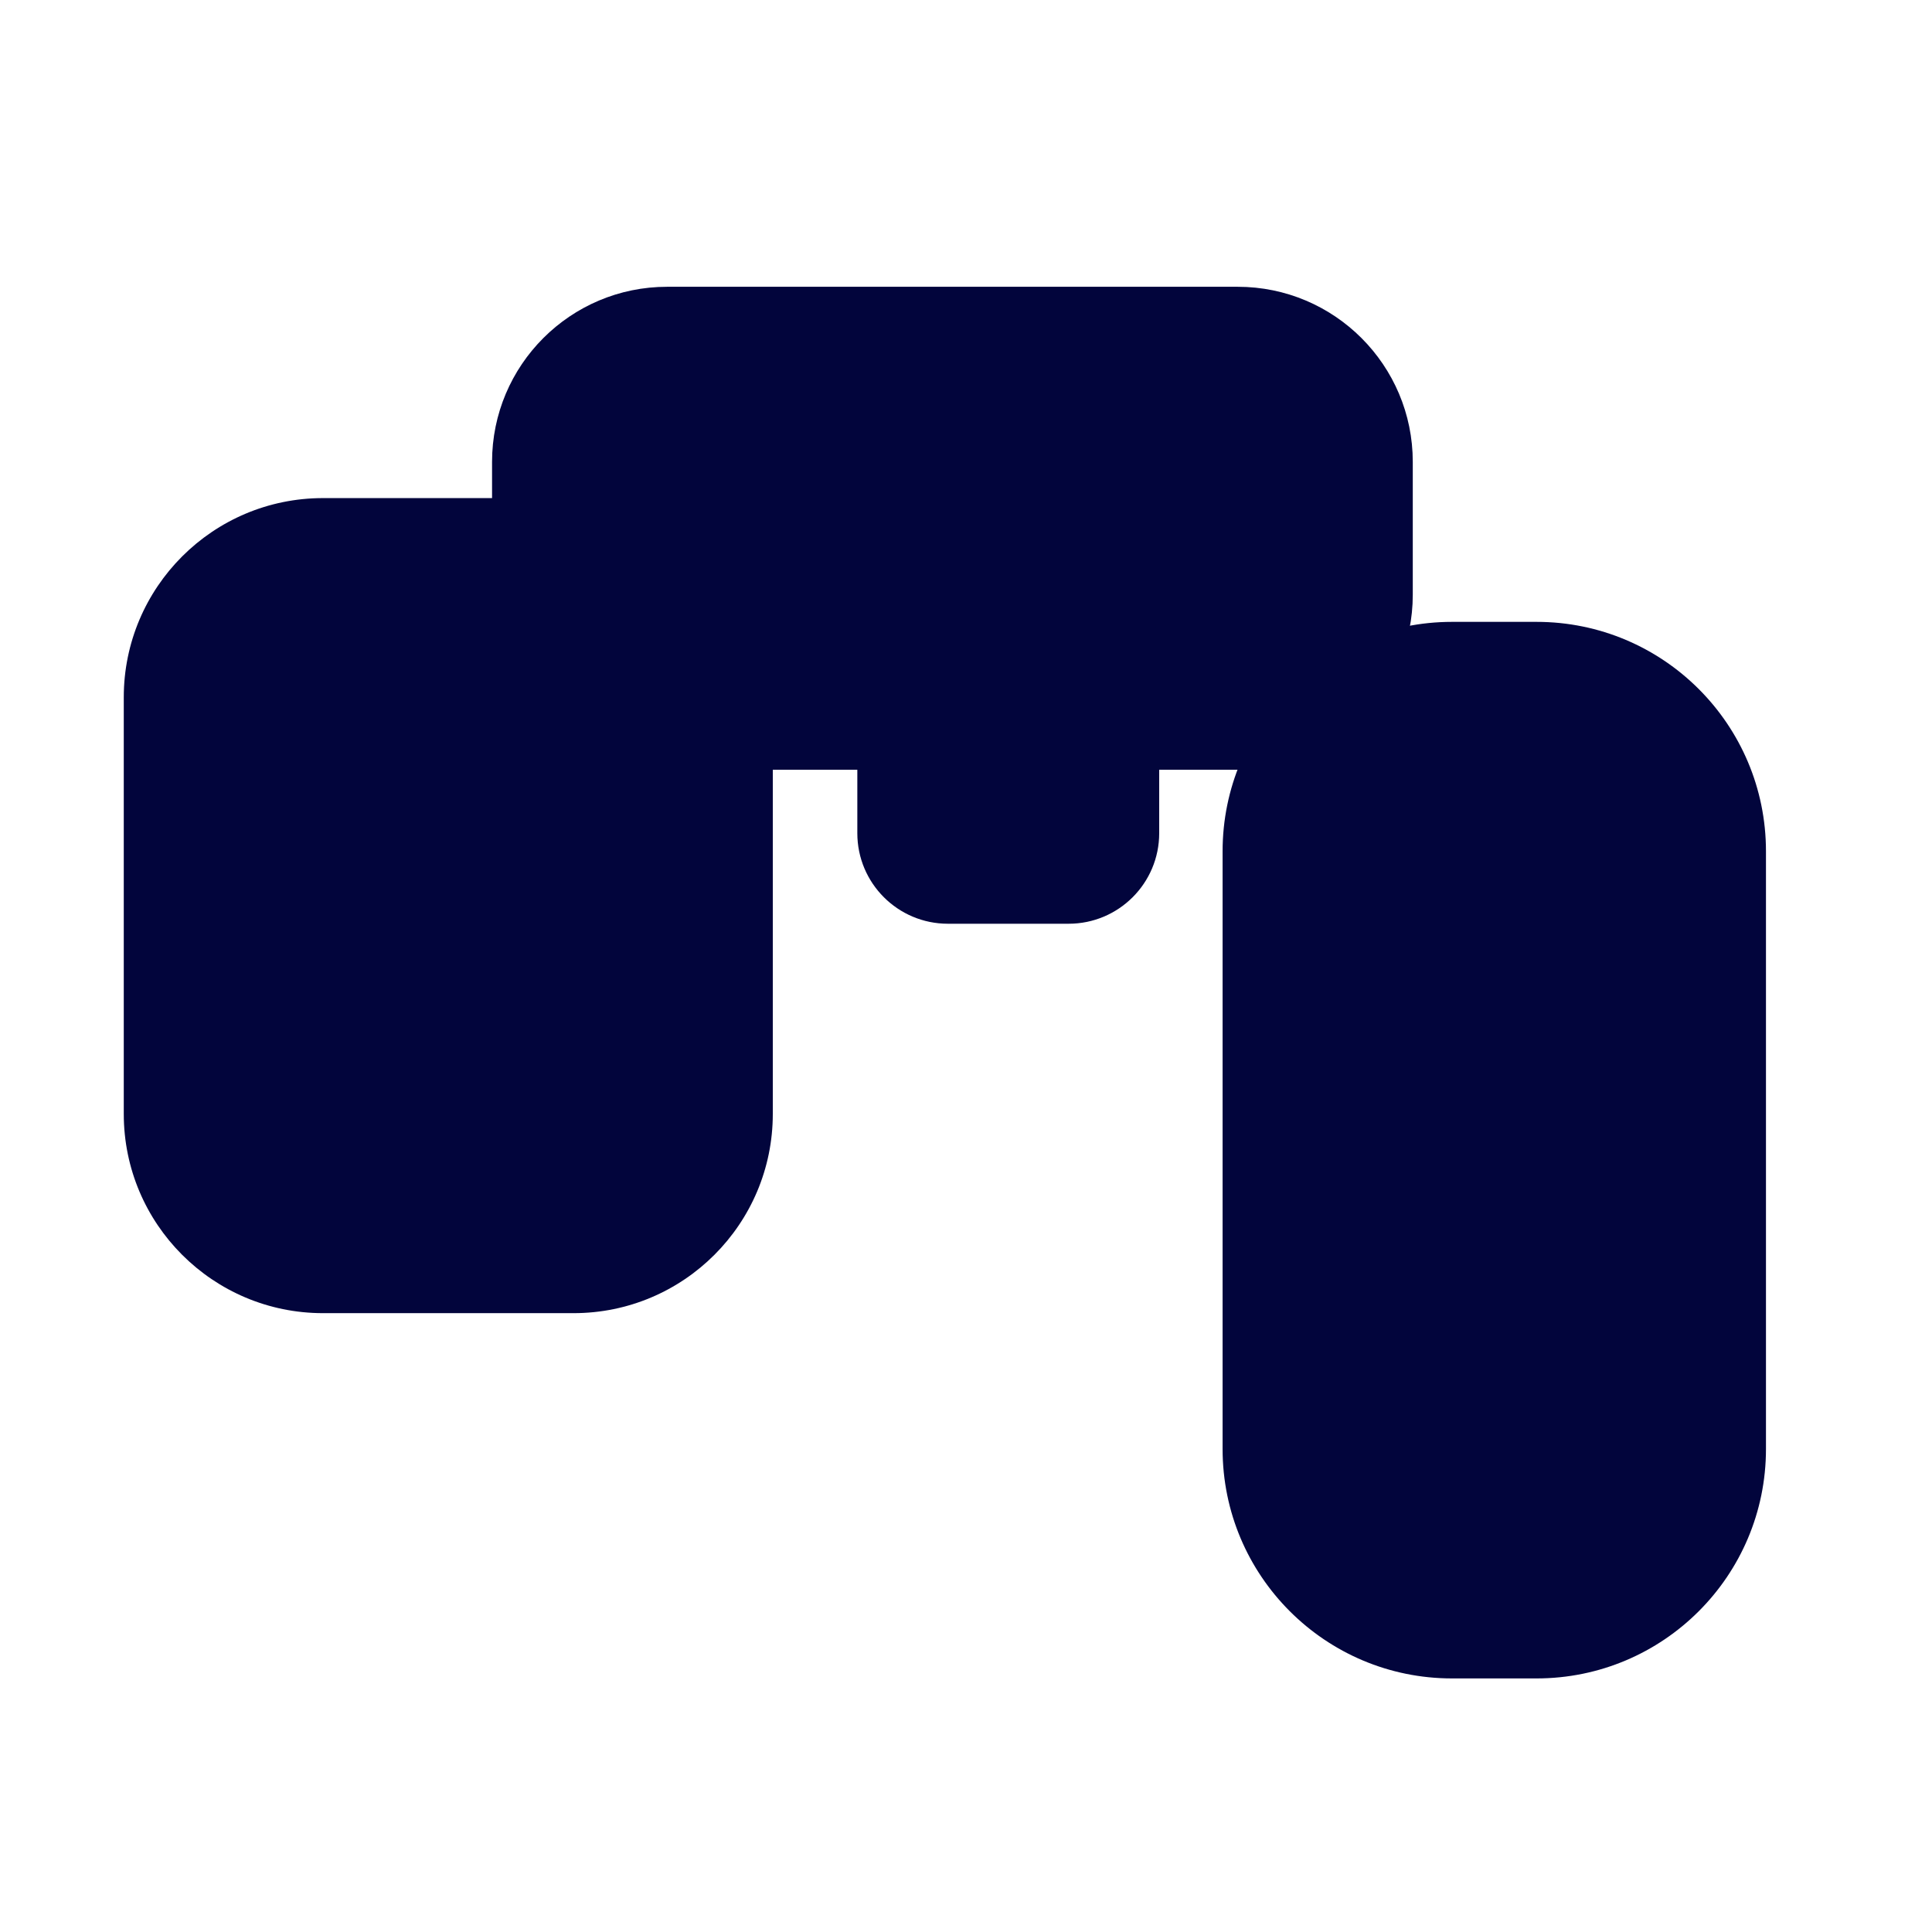
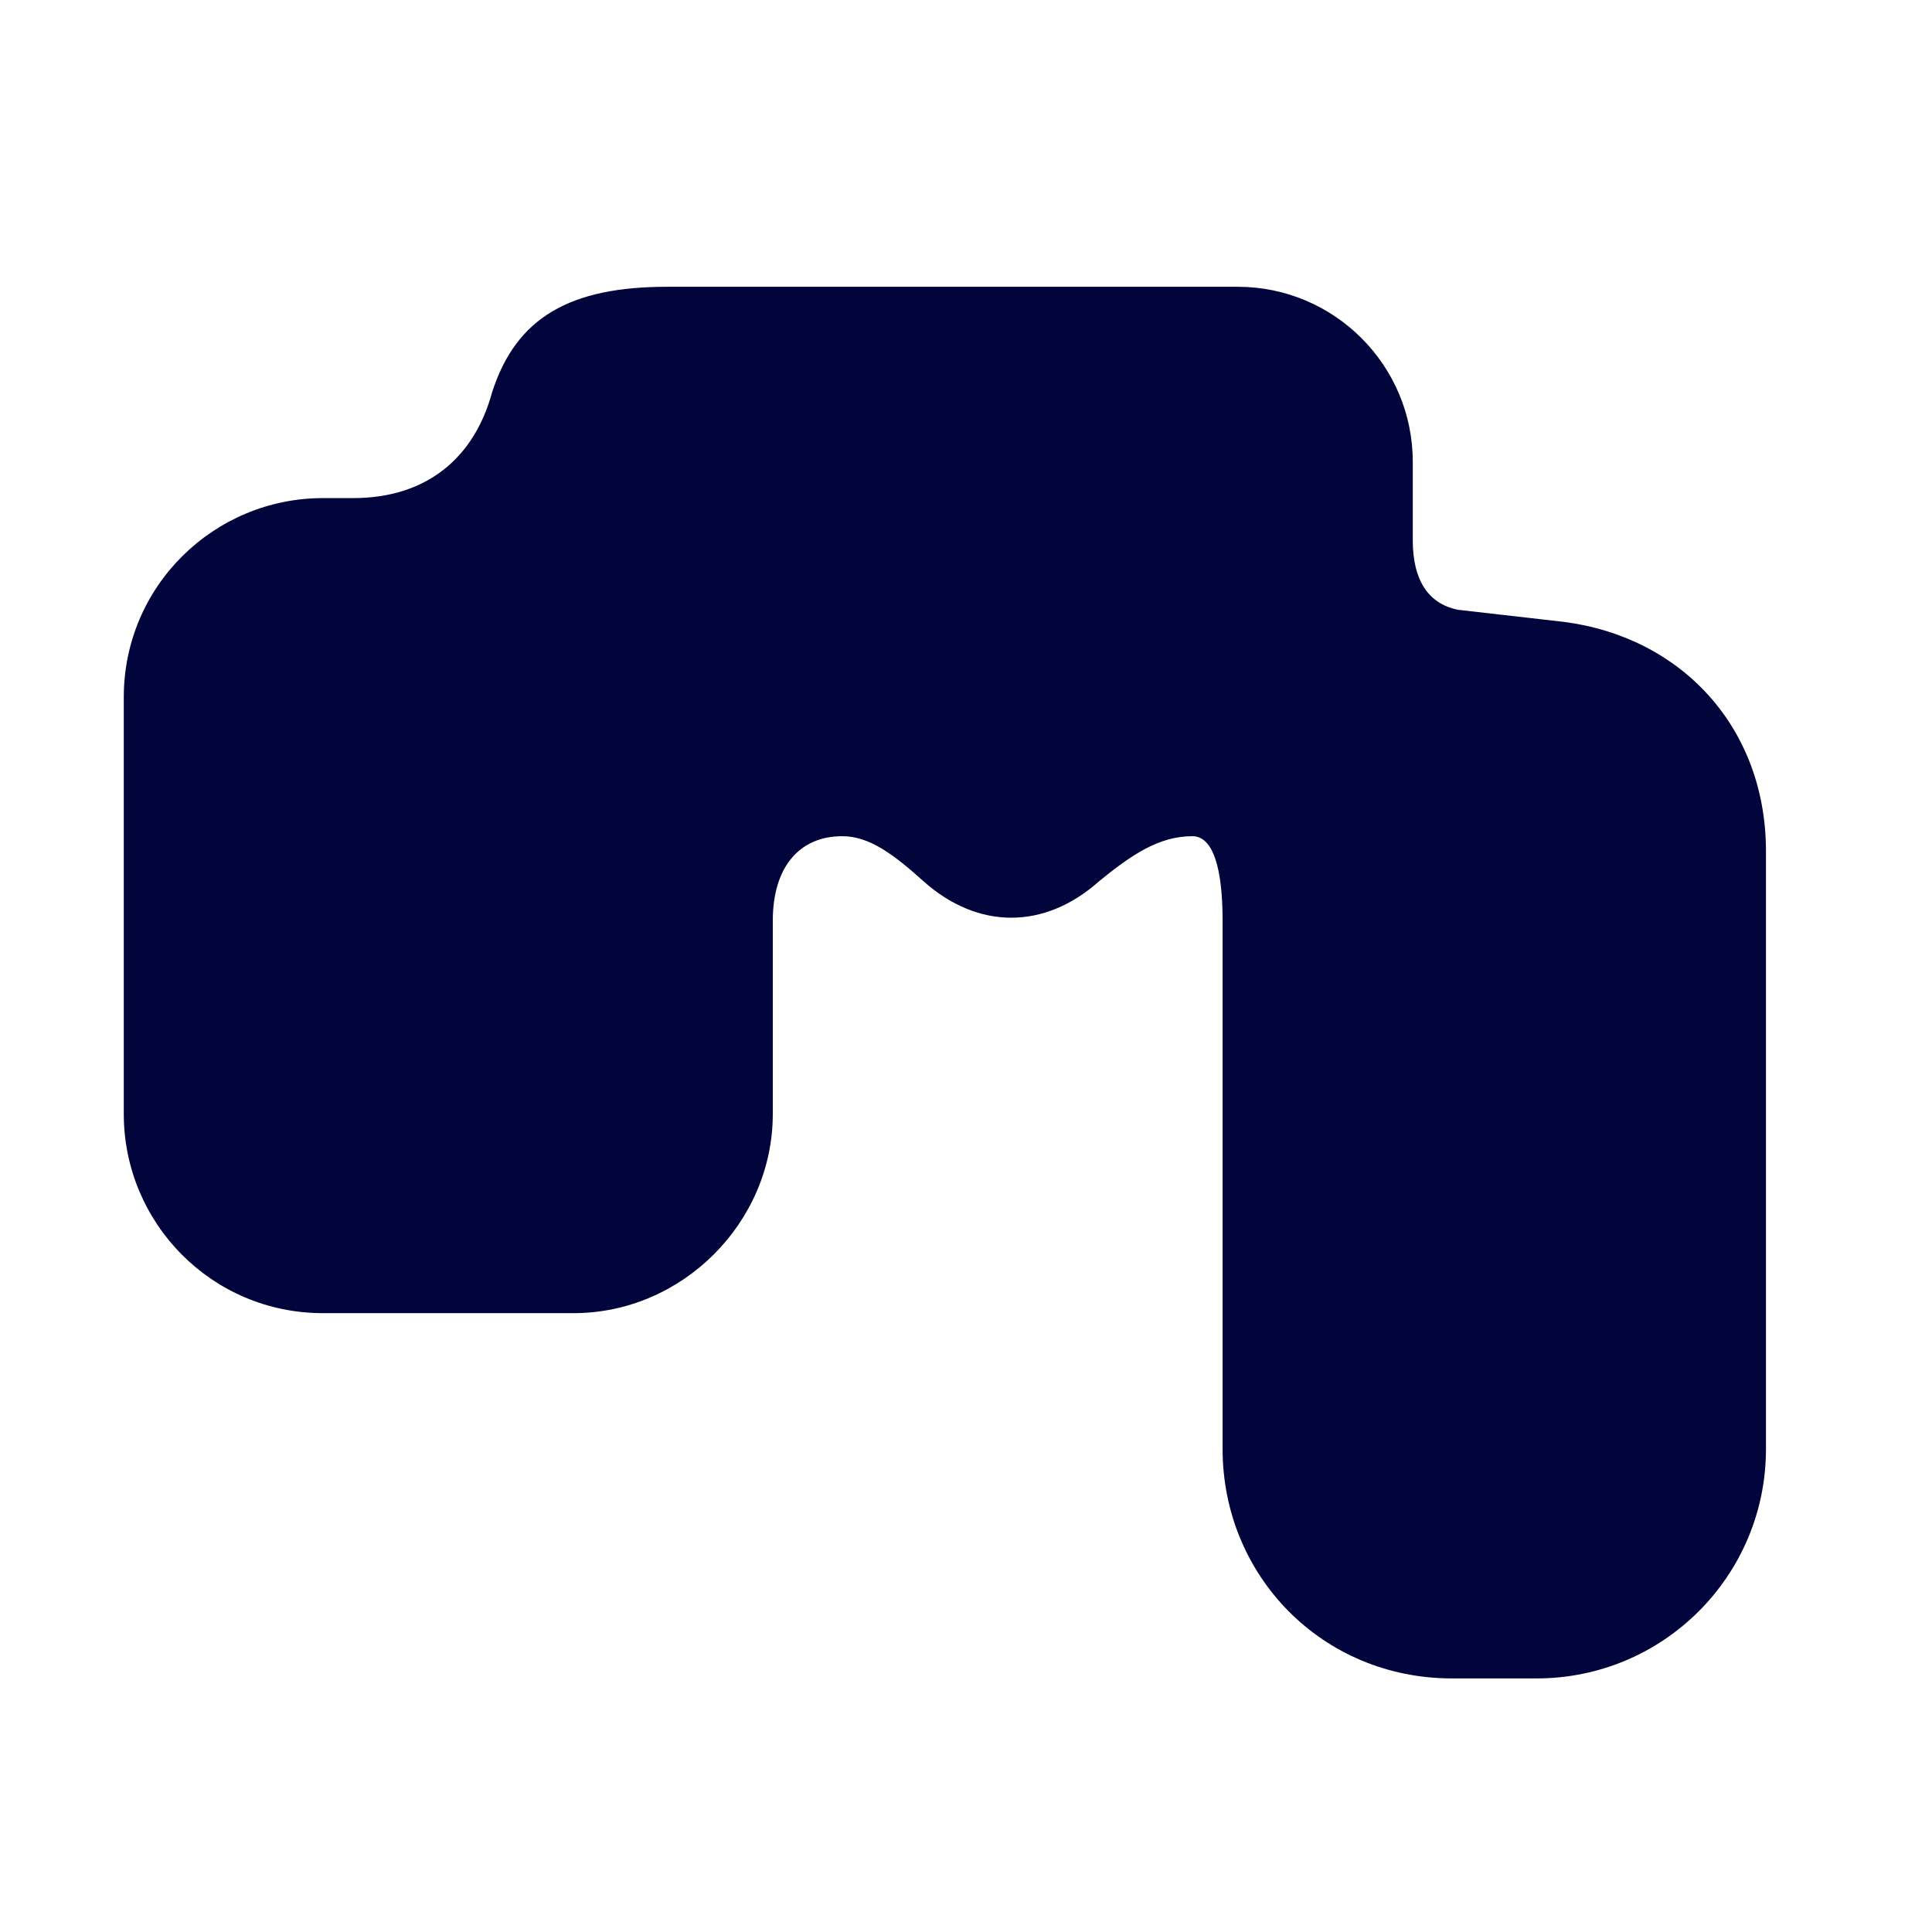
<svg xmlns="http://www.w3.org/2000/svg" viewBox="80 100 640 640" role="img" aria-label="MoLAG logo">
  <rect x="80" y="100" width="640" height="640" fill="#ffffff" />
-   <g fill="#02053c">
-     <rect x="121" y="265" width="215" height="270" rx="66" ry="66" />
-     <rect x="243" y="195" width="305" height="160" rx="58" ry="58" />
-     <rect x="485" y="306" width="180" height="350" rx="76" ry="76" />
-     <rect x="364" y="286" width="100" height="120" rx="30" ry="30" />
-   </g>
+   <path fill="#02053c" d="M301 195h189c32 0 58 26 58 58v26c0 13 5 21 15 23l35 4c39 5 67 35 67 76v198c0 42-34 76-76 76h-28c-43 0-76-34-76-76V405c0-17-3-28-10-28-11 0-20 6-31 15-18 16-40 16-58 0-10-9-18-15-27-15-14 0-23 10-23 28v64c0 36-30 66-66 66h-83c-37 0-66-30-66-66V331c0-37 30-66 66-66h10c24 0 40-13 46-35 8-25 26-35 58-35Z" />
</svg>
